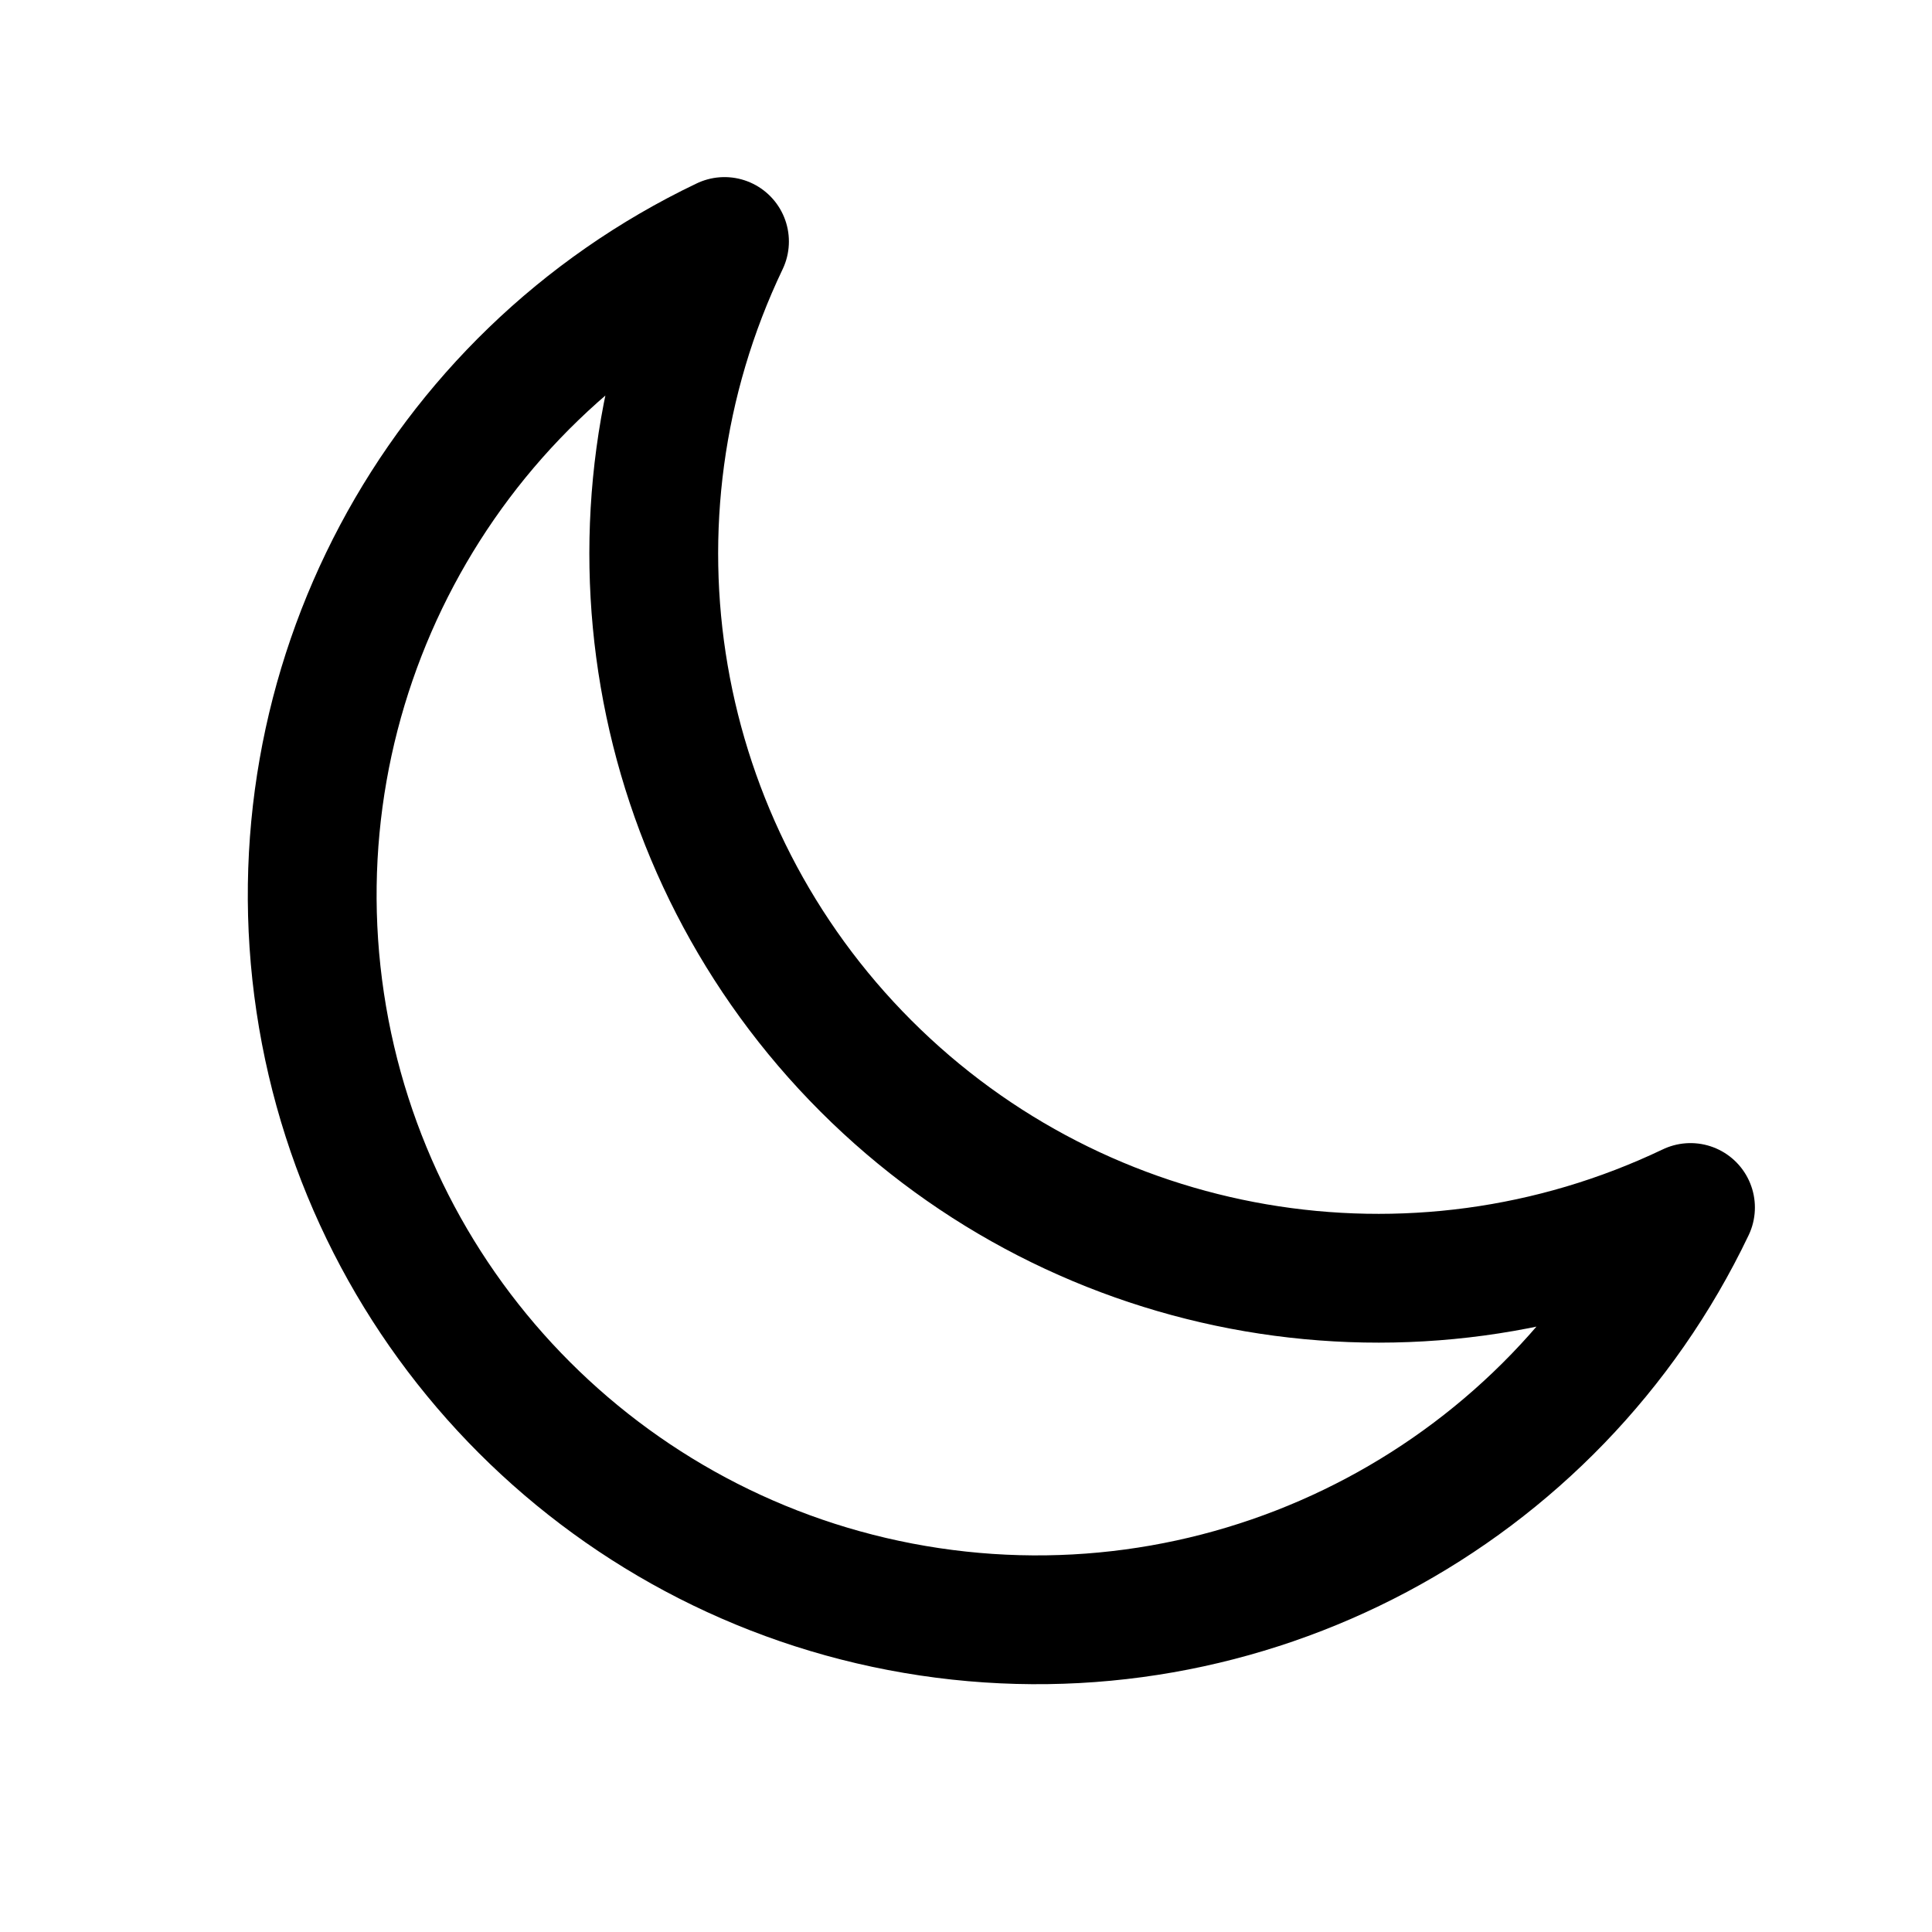
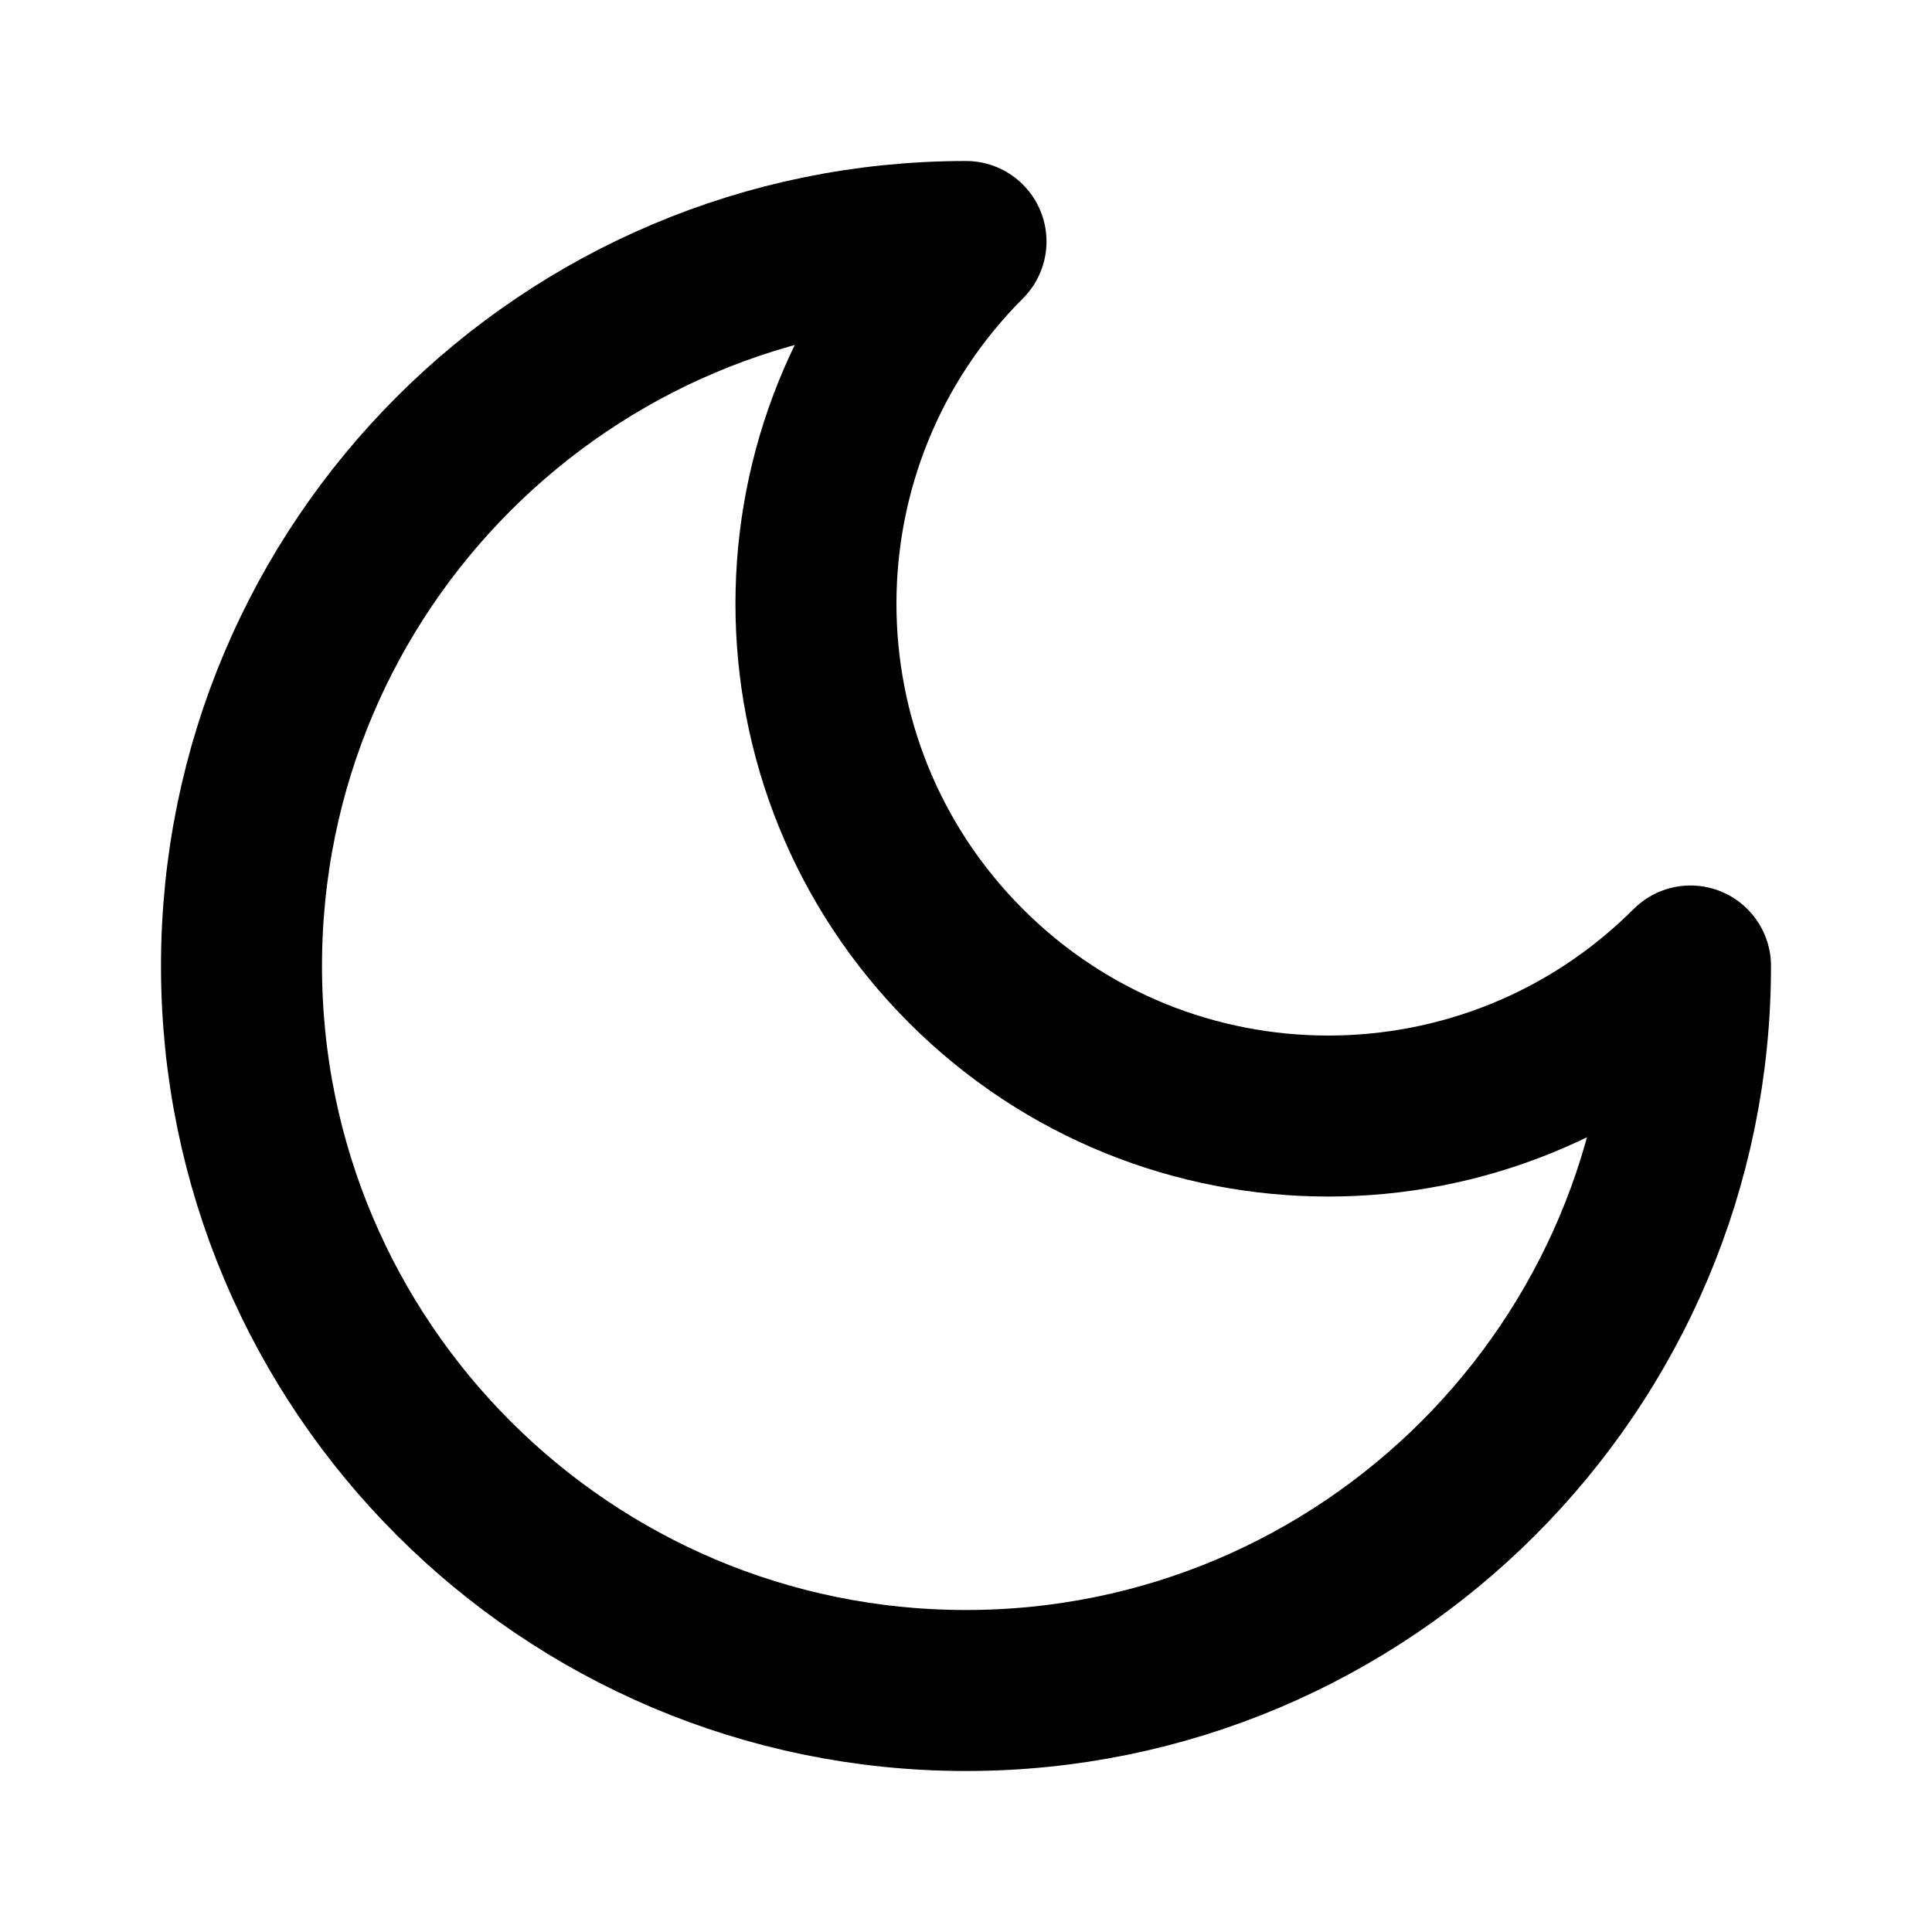
- <svg xmlns="http://www.w3.org/2000/svg" width="24" height="24" viewBox="0 0 24 24">
-   <path d="M21 15A9 9 0 0 1 9 3A9 9 0 1 0 21 15Z" fill="none" stroke="black" stroke-width="1.6" stroke-linecap="round" stroke-linejoin="round" />
+ <svg xmlns="http://www.w3.org/2000/svg" width="24" height="24" viewBox="0 0 24 24" fill="none" stroke="currentColor" stroke-width="2" stroke-linecap="round" stroke-linejoin="round">
+   <path d="M12 3a6 6 0 0 0 9 9 9 9 0 1 1-9-9Z" />
</svg>
